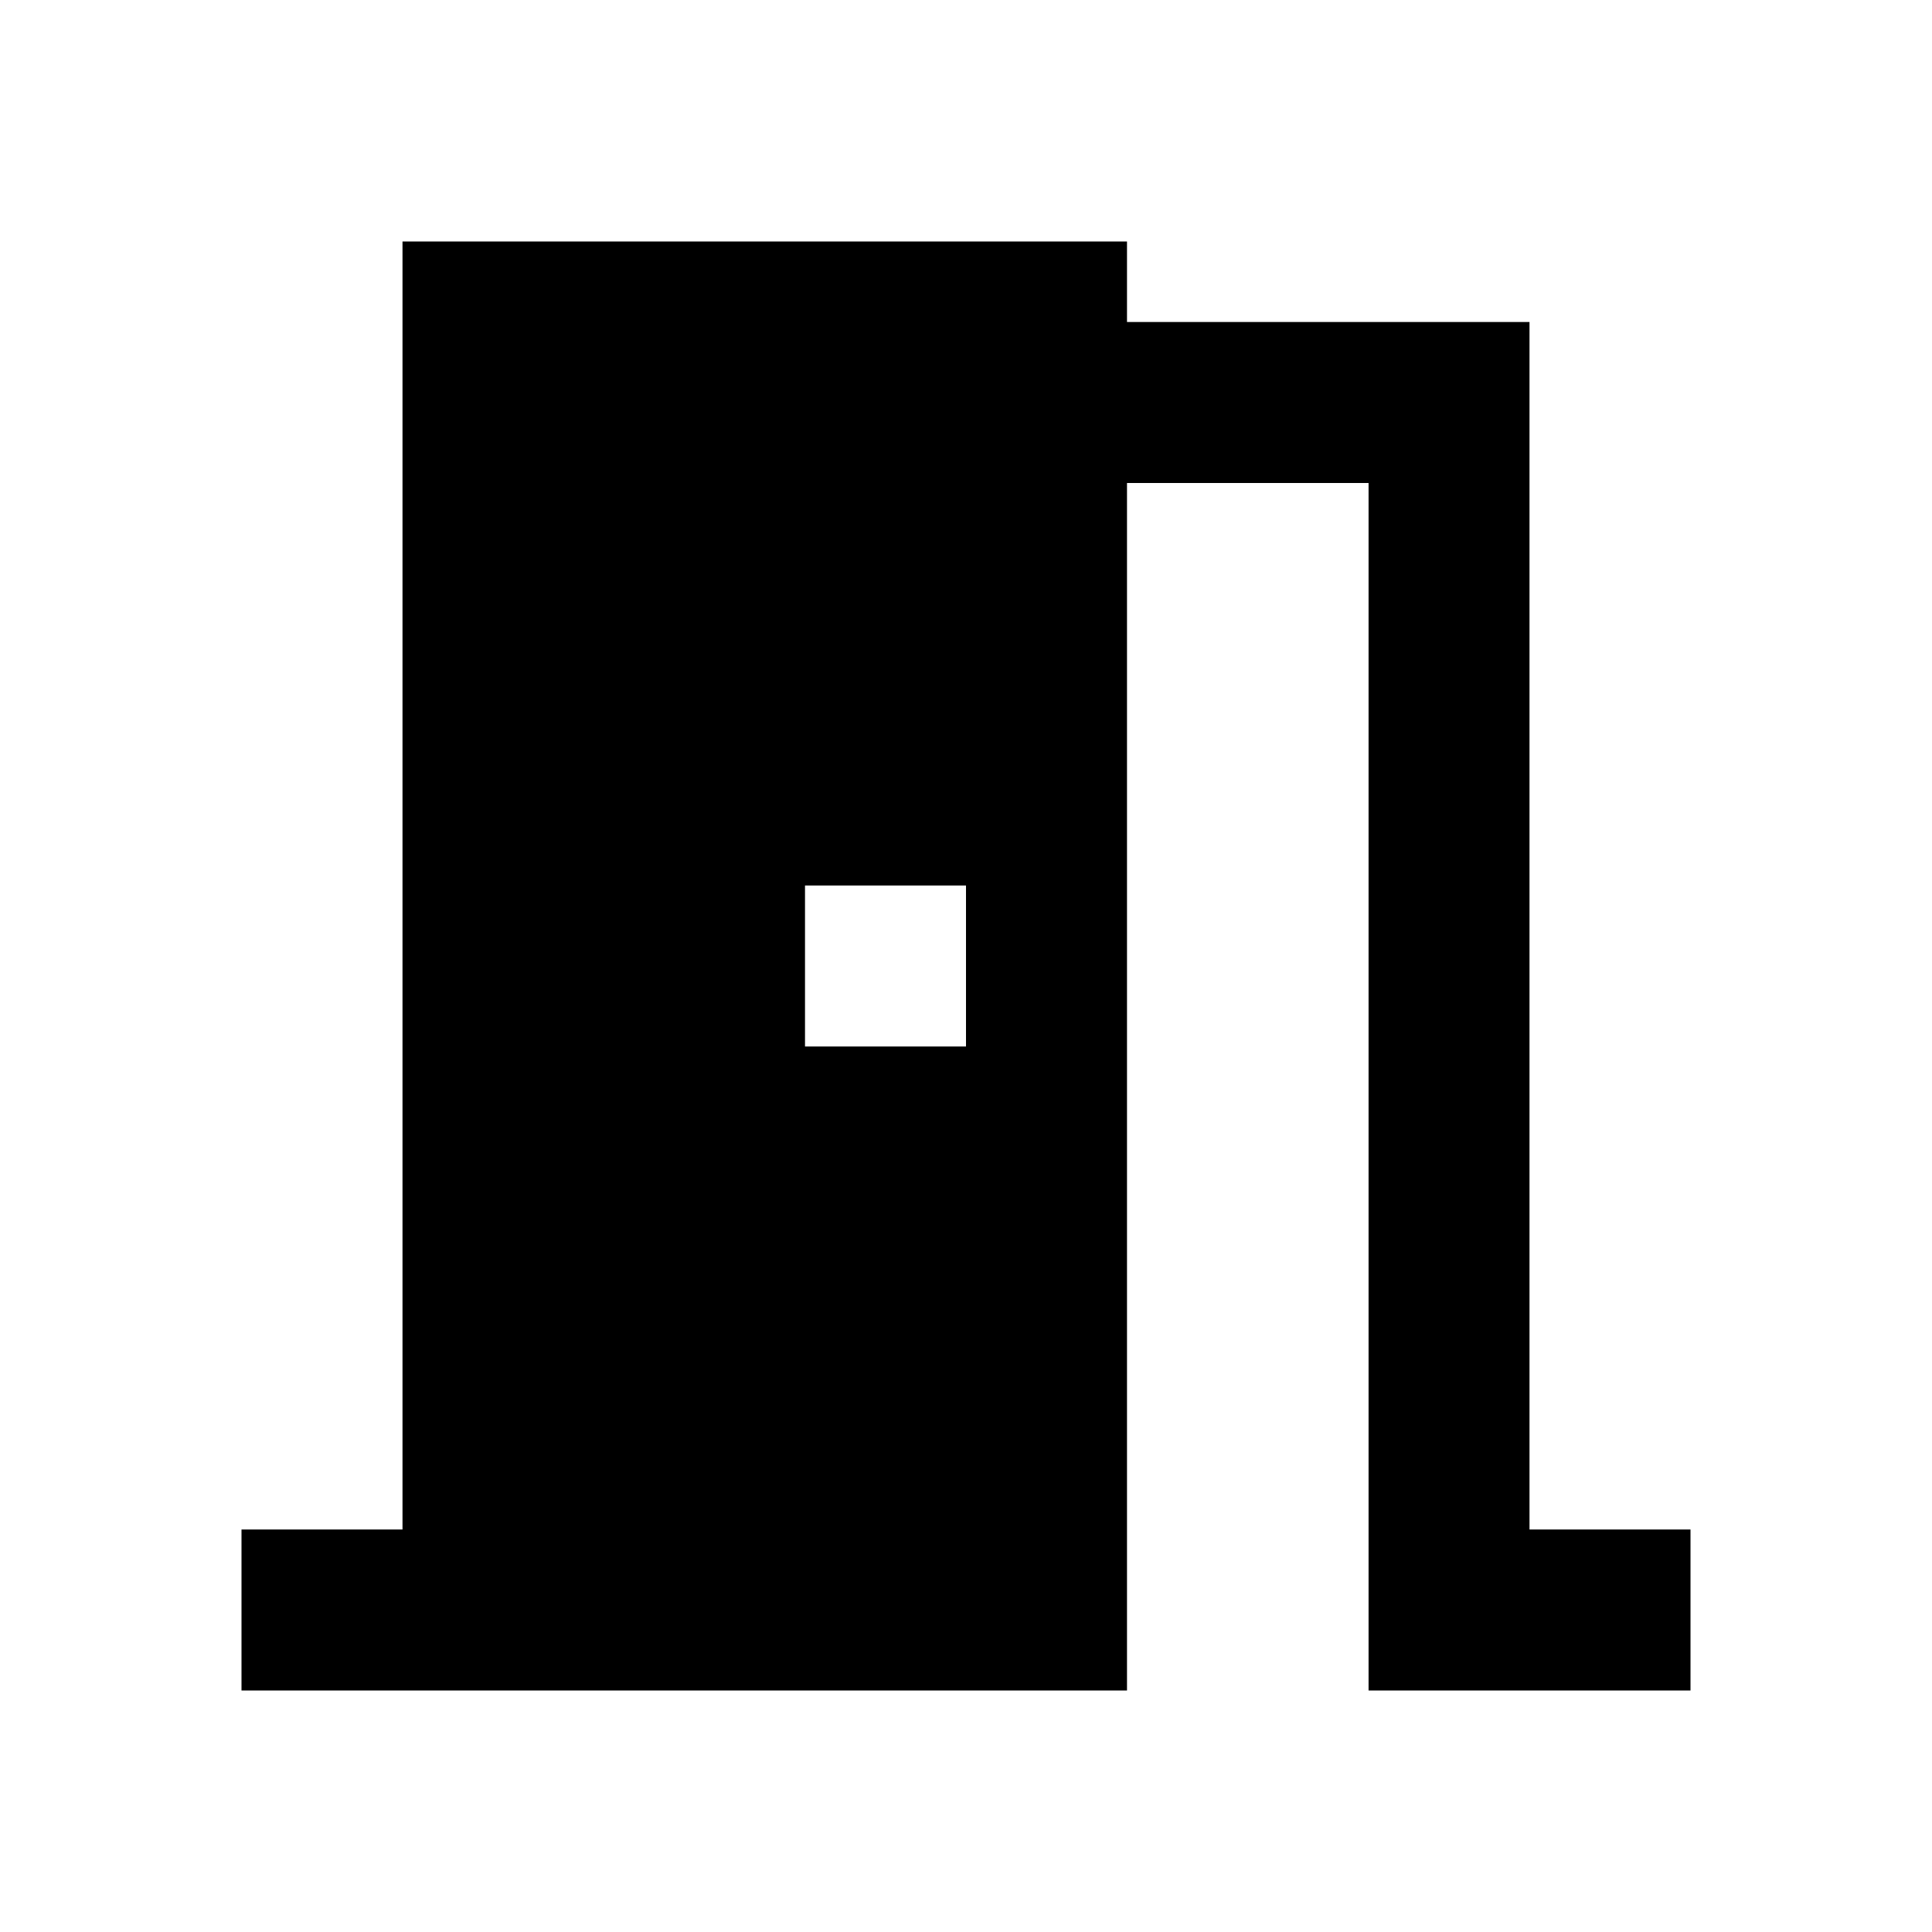
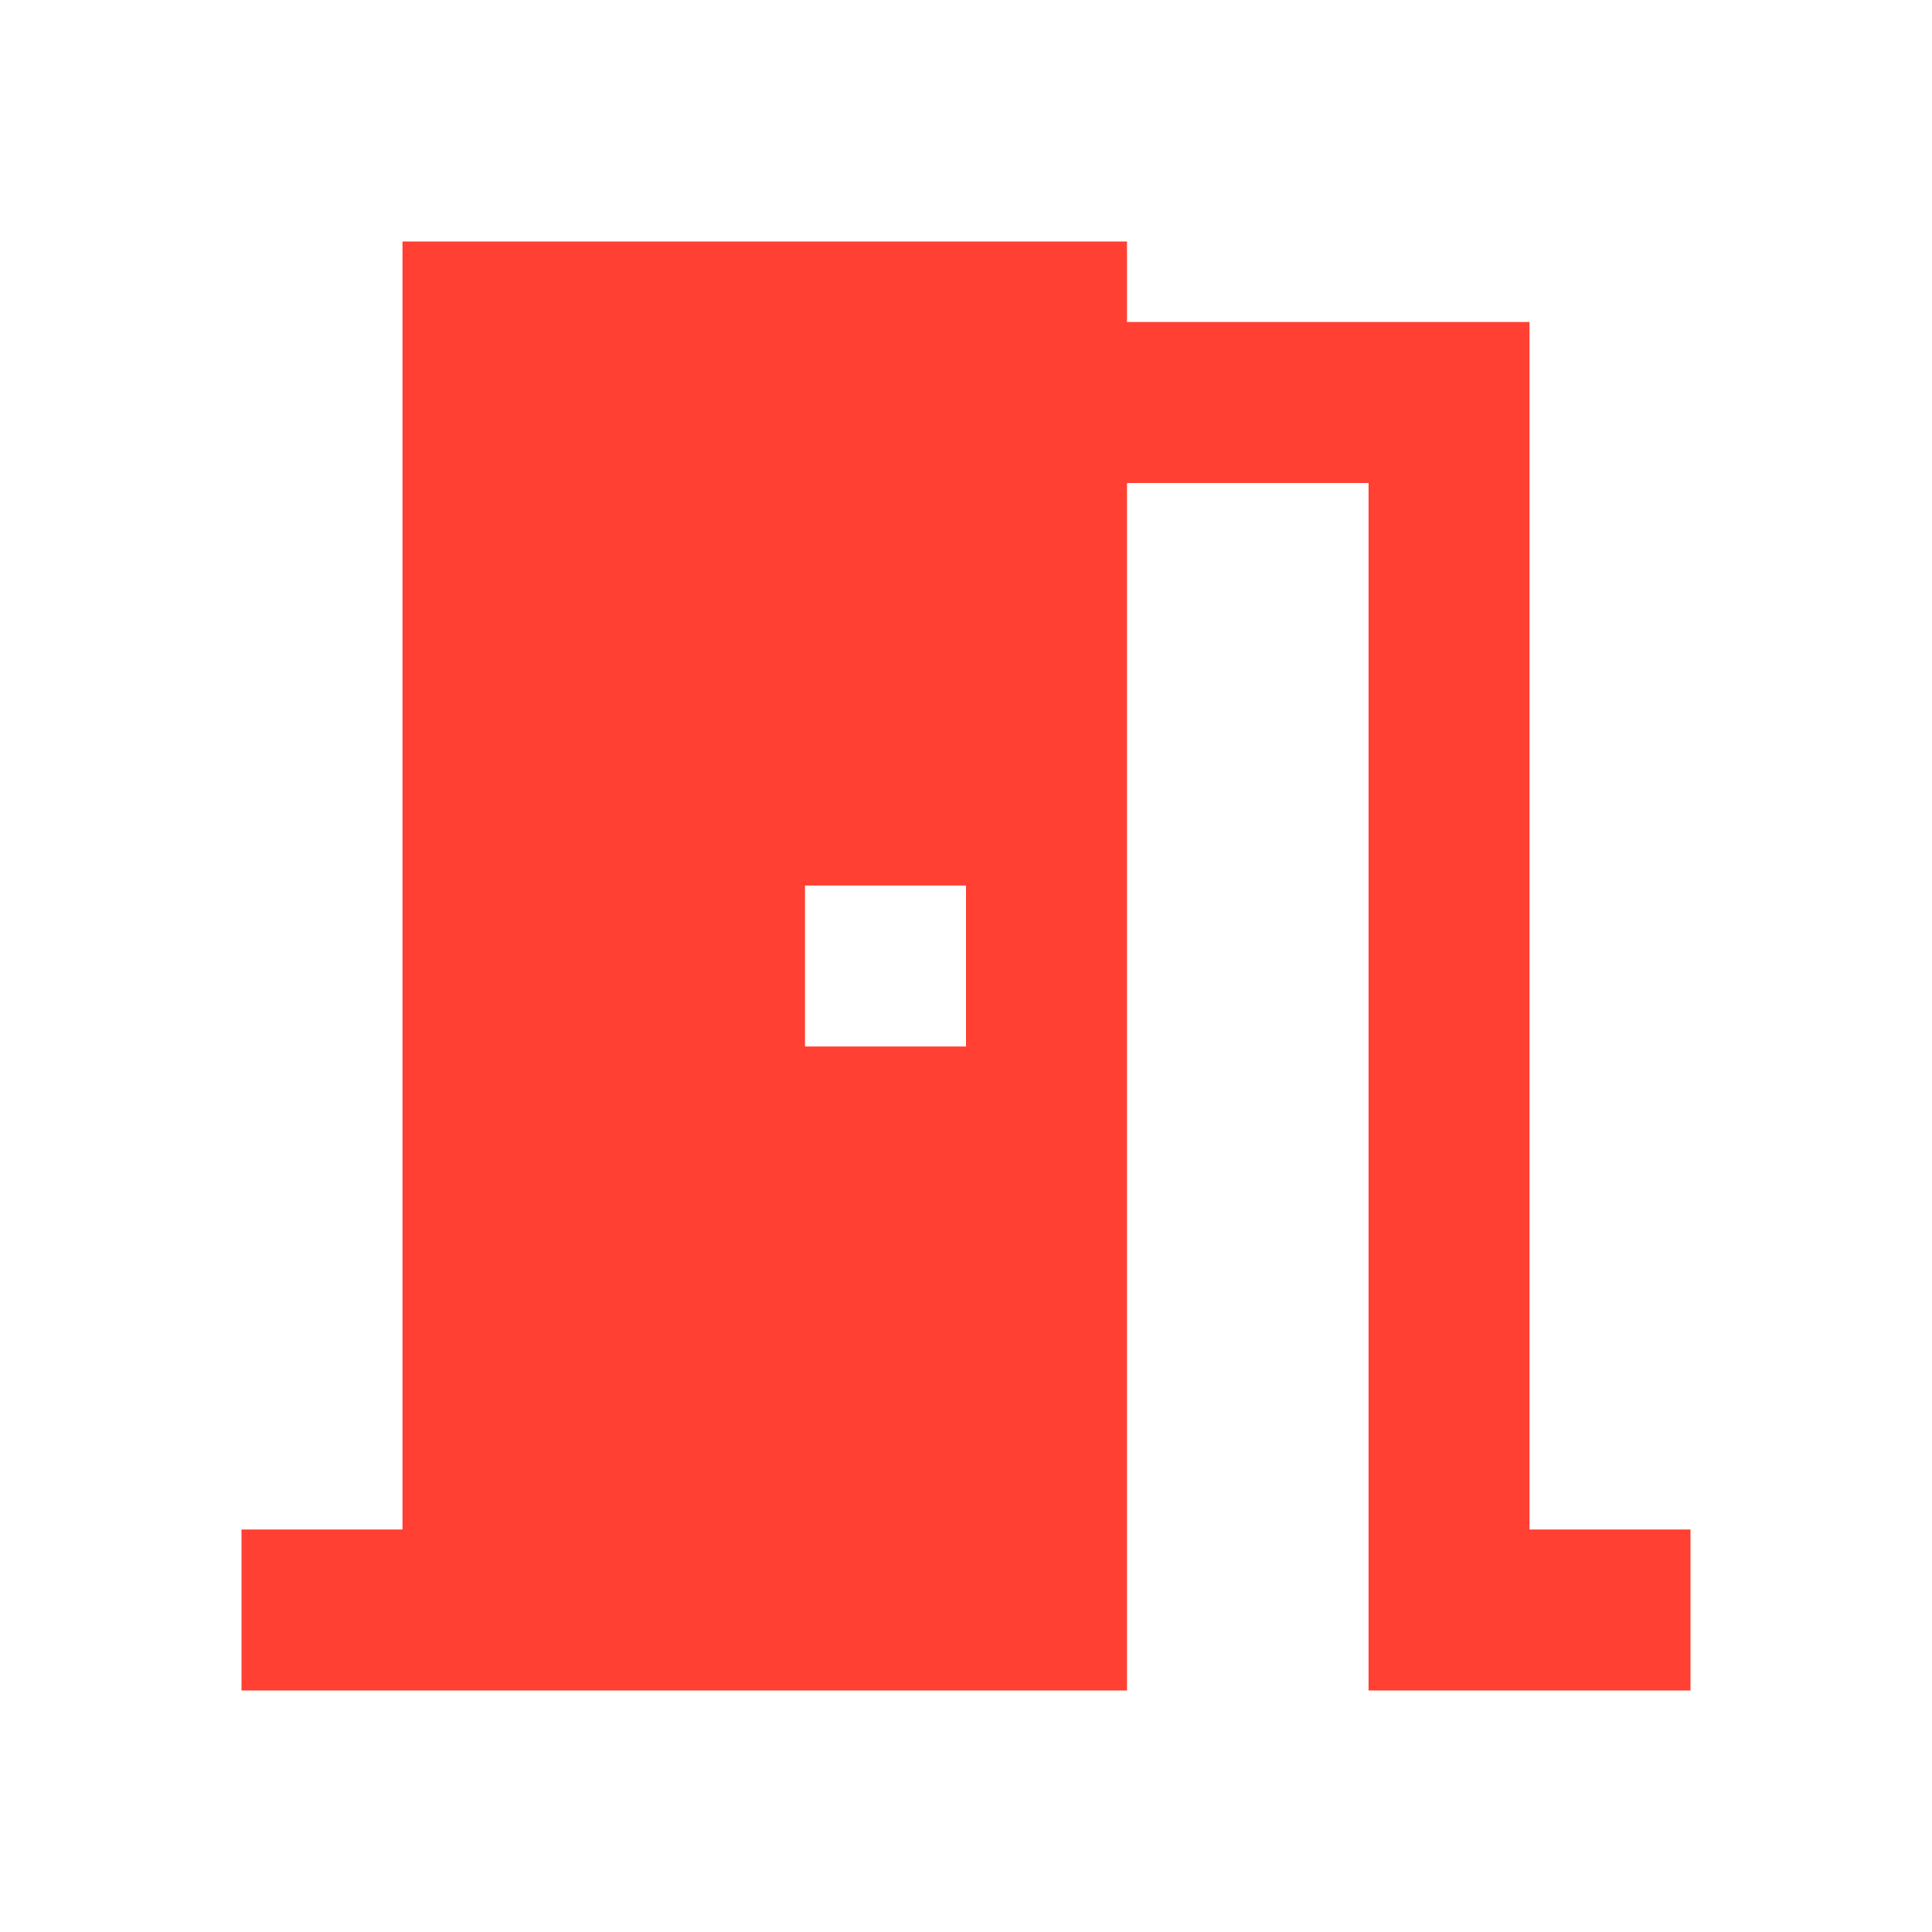
- <svg xmlns="http://www.w3.org/2000/svg" width="40" height="40" viewBox="0 0 60 60" style="fill:currentColor">
-   <path fill="currentcolor" fill-rule="evenodd" clip-rule="evenodd" d="M12.5 7.5V47.5H7.5V52.5H35V15H42.502V52.5H52.5V47.5H47.5V10H35V7.5H12.5ZM25 32.5H30V27.5H25V32.5Z" />
+ <svg xmlns="http://www.w3.org/2000/svg" width="40" height="40" viewBox="0 0 60 60" style="fill:#ff4032">
+   <path fill="#ff4032" fill-rule="evenodd" clip-rule="evenodd" d="M12.5 7.5V47.5H7.5V52.5H35V15H42.502V52.5H52.5V47.5H47.5V10H35V7.5H12.5ZM25 32.5H30V27.5H25V32.5Z" />
</svg>
